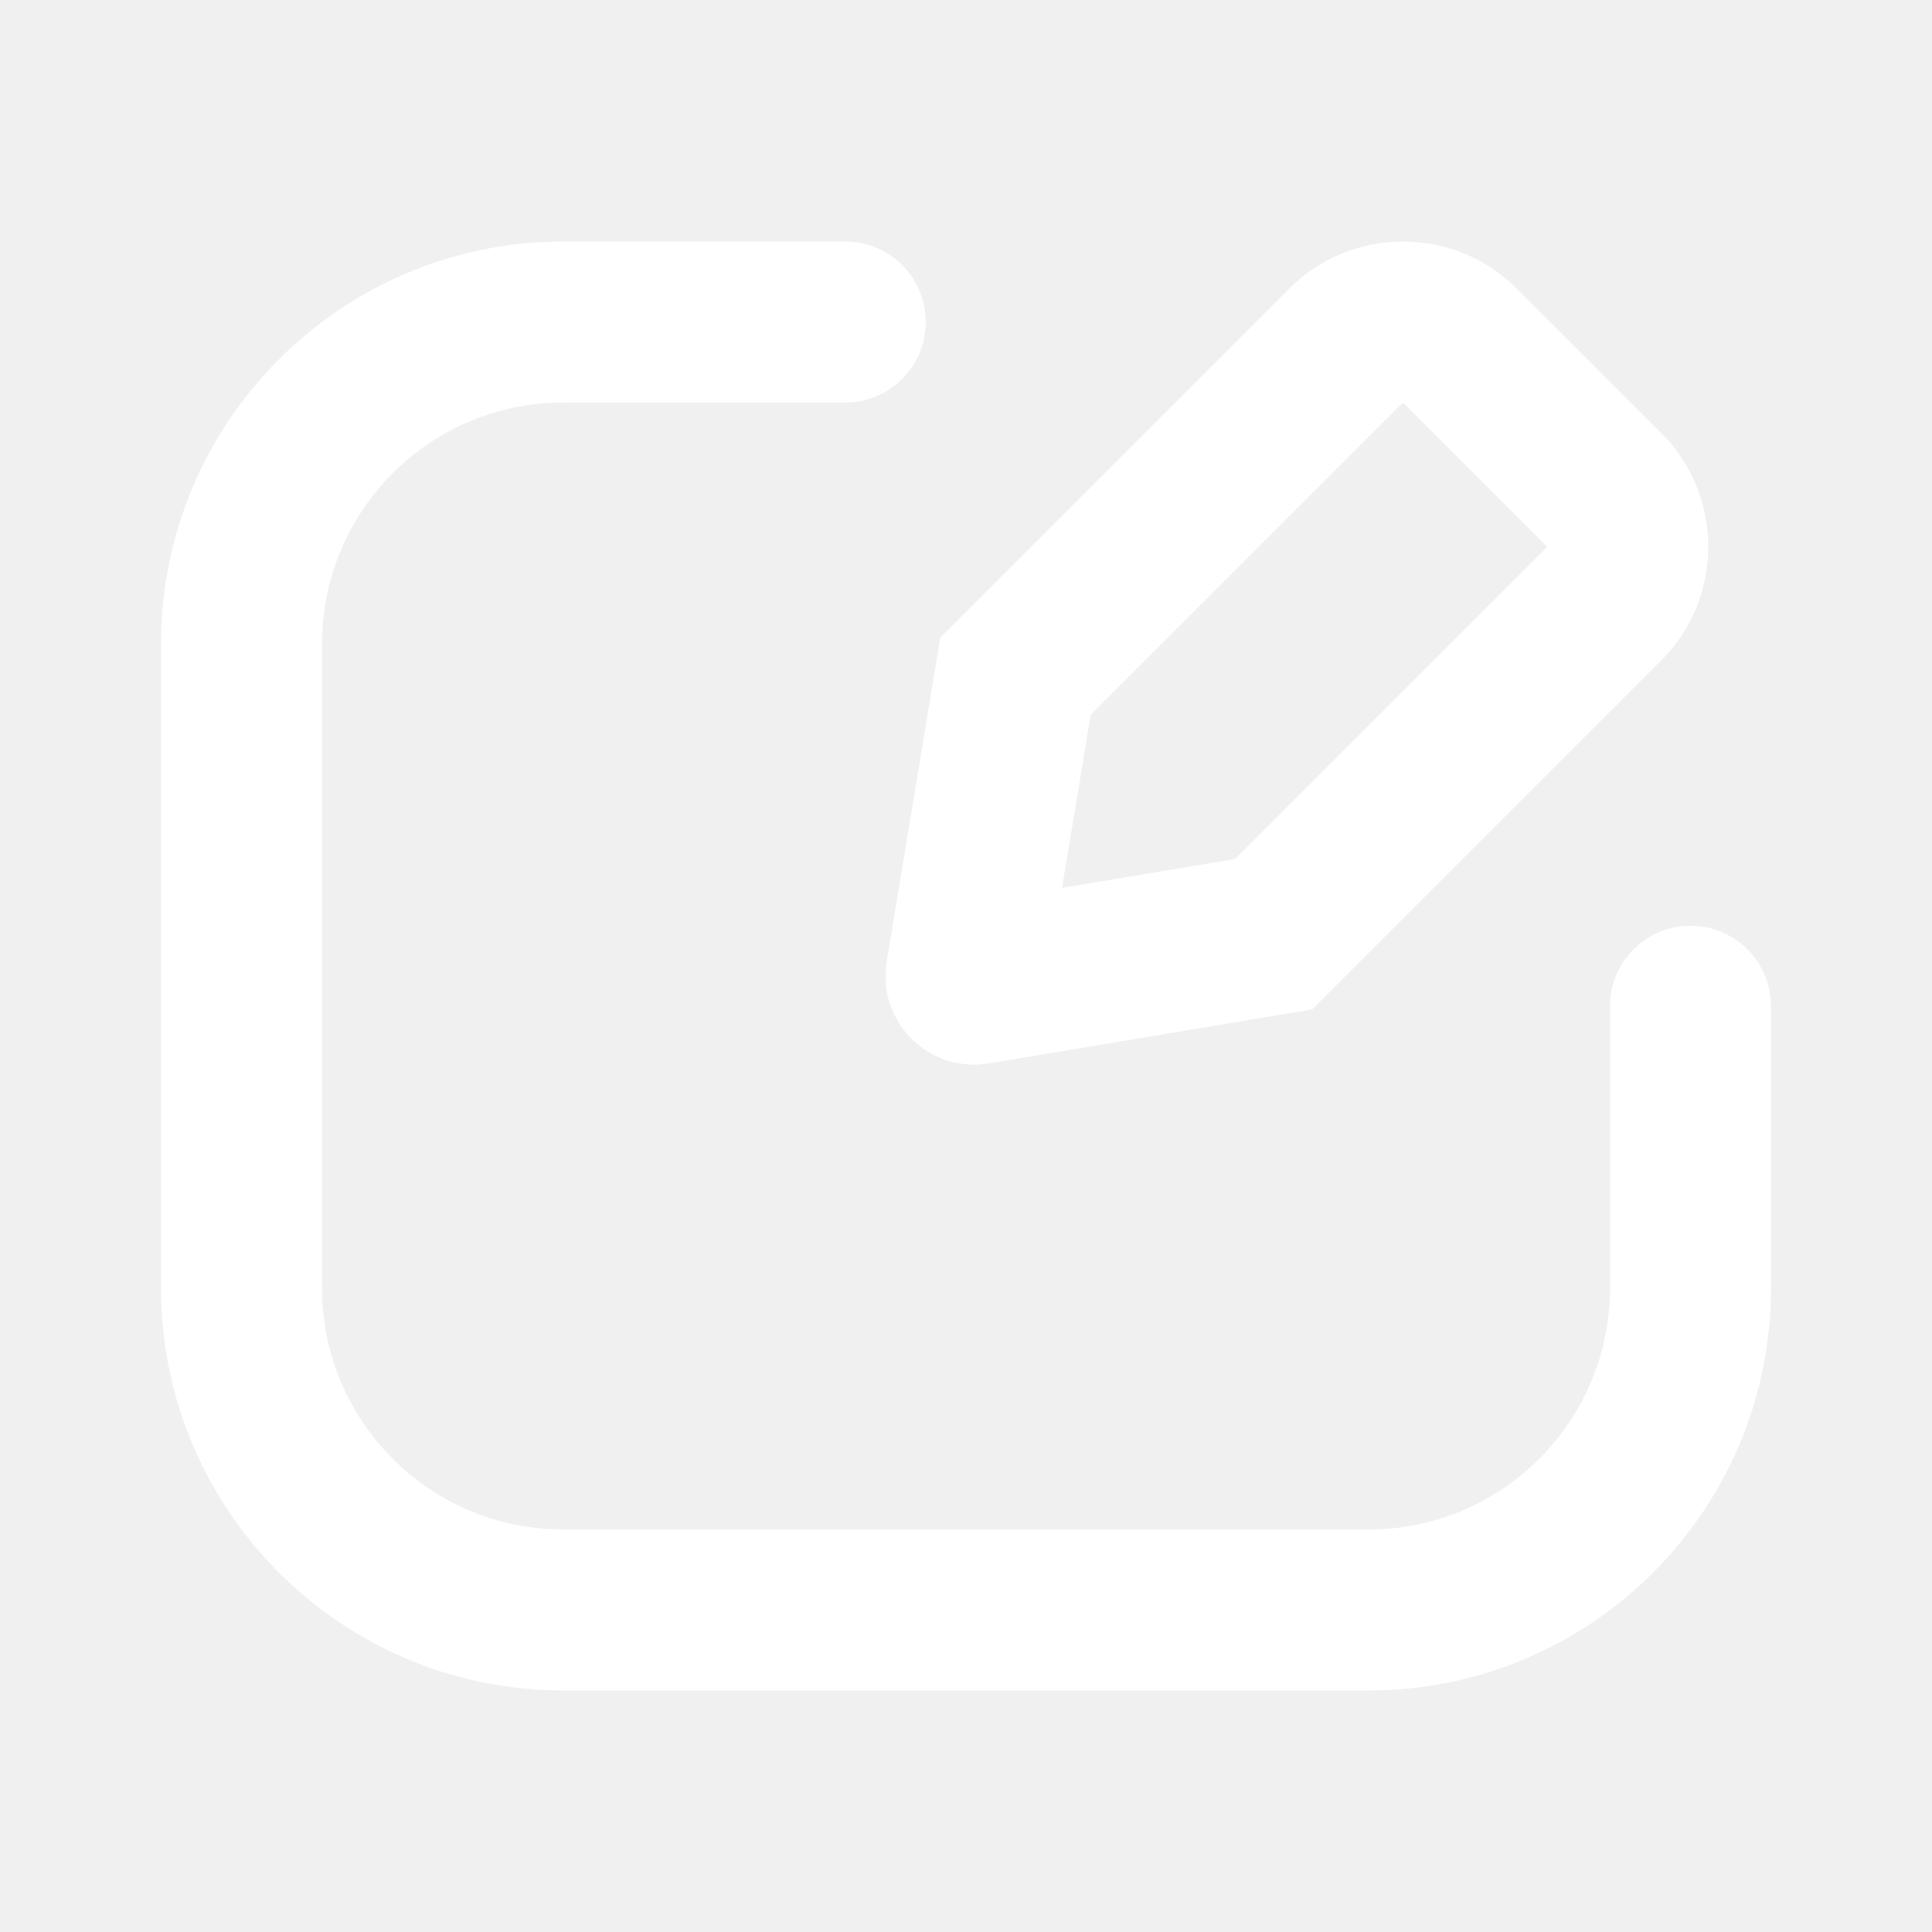
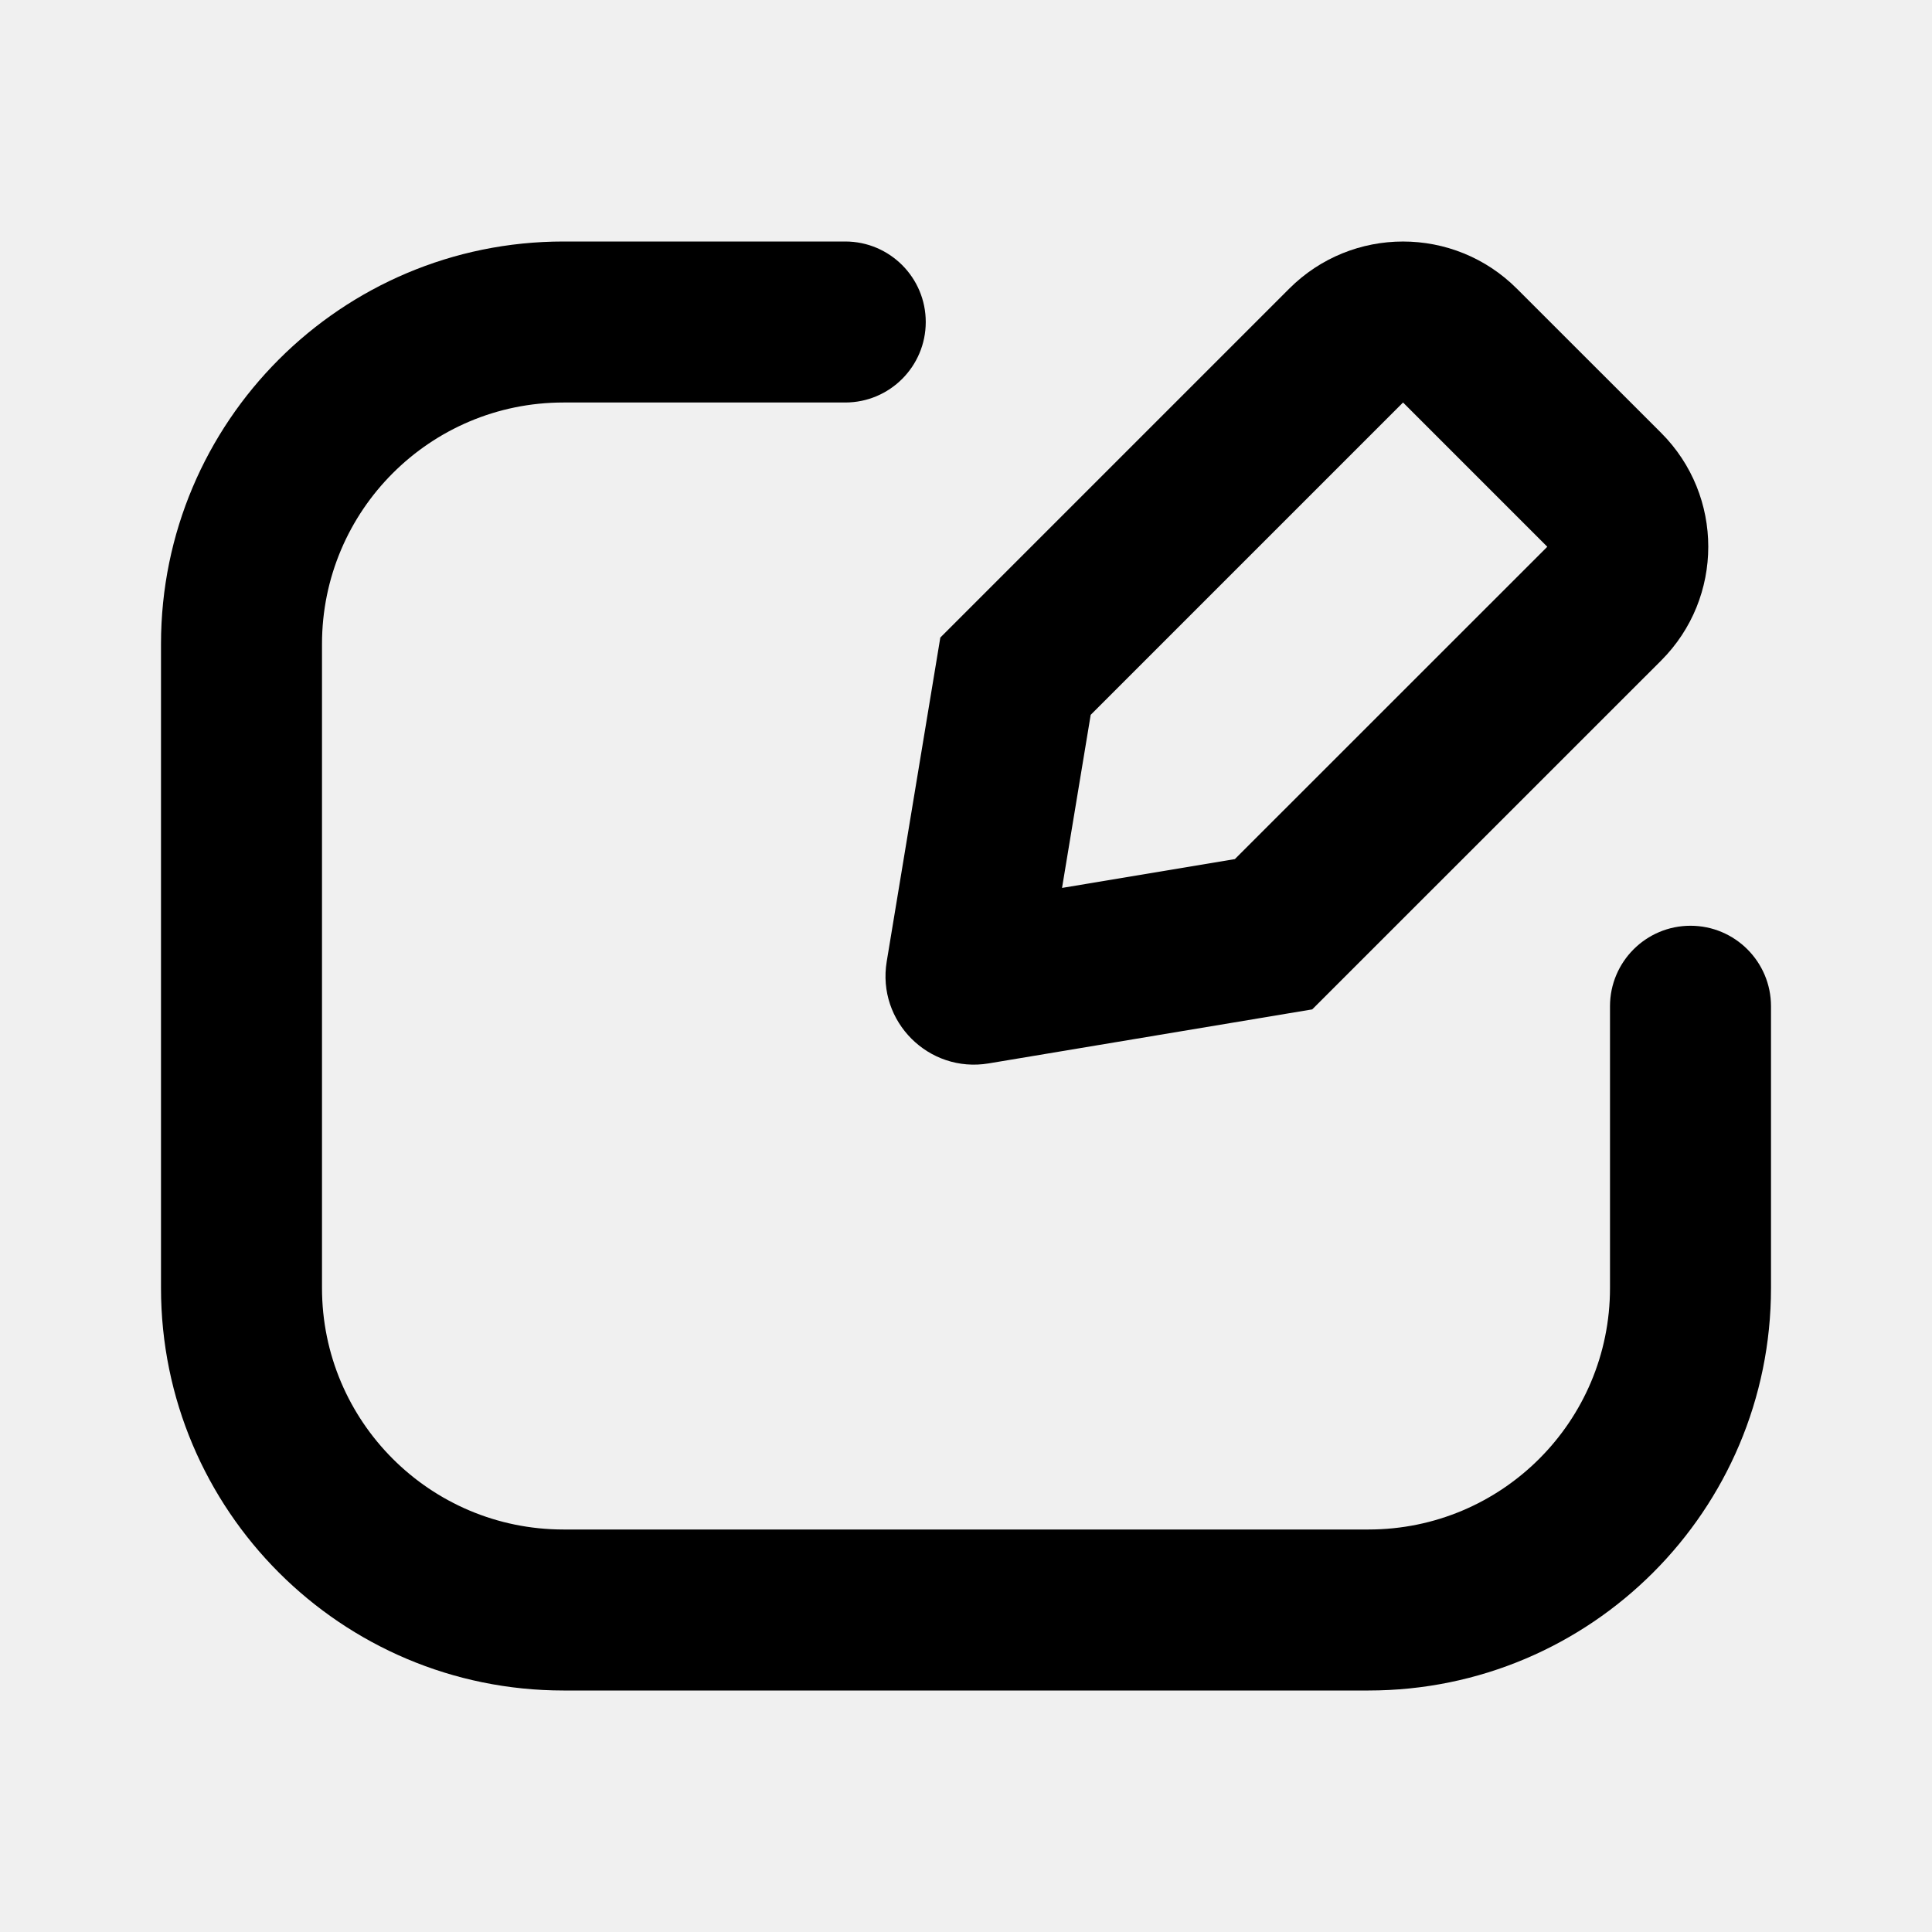
<svg xmlns="http://www.w3.org/2000/svg" width="64px" height="64px" viewBox="0 0 24 24" fill="none">
  <g id="SVGRepo_bgCarrier" stroke-width="0" />
  <g id="SVGRepo_tracerCarrier" stroke-linecap="round" stroke-linejoin="round" />
  <g id="SVGRepo_iconCarrier">
-     <path d="M7 5C5.343 5 4 6.343 4 8V16C4 17.657 5.343 19 7 19H17C18.657 19 20 17.657 20 16V12.5C20 11.948 20.448 11.5 21 11.5C21.552 11.5 22 11.948 22 12.5V16C22 18.761 19.761 21 17 21H7C4.239 21 2 18.761 2 16V8C2 5.239 4.239 3 7 3H10.5C11.052 3 11.5 3.448 11.5 4C11.5 4.552 11.052 5 10.5 5H7Z" fill="#ffffff" />
-     <path fill-rule="evenodd" clip-rule="evenodd" d="M18.843 3.586C18.062 2.805 16.796 2.805 16.015 3.586L11.681 7.92L11.015 11.945C10.892 12.69 11.537 13.334 12.281 13.21L16.301 12.539L20.635 8.206C21.416 7.425 21.416 6.158 20.635 5.377L18.843 3.586ZM13.193 11.03L13.549 8.88L17.429 5L19.221 6.792L15.34 10.672L13.193 11.03Z" fill="#ffffff" />
+     <path d="M7 5C5.343 5 4 6.343 4 8V16C4 17.657 5.343 19 7 19H17C18.657 19 20 17.657 20 16V12.5C20 11.948 20.448 11.5 21 11.5C21.552 11.5 22 11.948 22 12.5V16C22 18.761 19.761 21 17 21H7C4.239 21 2 18.761 2 16V8C2 5.239 4.239 3 7 3H10.5C11.052 3 11.5 3.448 11.5 4C11.5 4.552 11.052 5 10.5 5H7Z" fill="currentColor" />
+     <path fill-rule="evenodd" clip-rule="evenodd" d="M18.843 3.586C18.062 2.805 16.796 2.805 16.015 3.586L11.681 7.92L11.015 11.945C10.892 12.69 11.537 13.334 12.281 13.21L16.301 12.539L20.635 8.206C21.416 7.425 21.416 6.158 20.635 5.377L18.843 3.586ZM13.193 11.03L13.549 8.88L17.429 5L19.221 6.792L15.34 10.672L13.193 11.03Z" fill="currentColor" />
  </g>
</svg>
